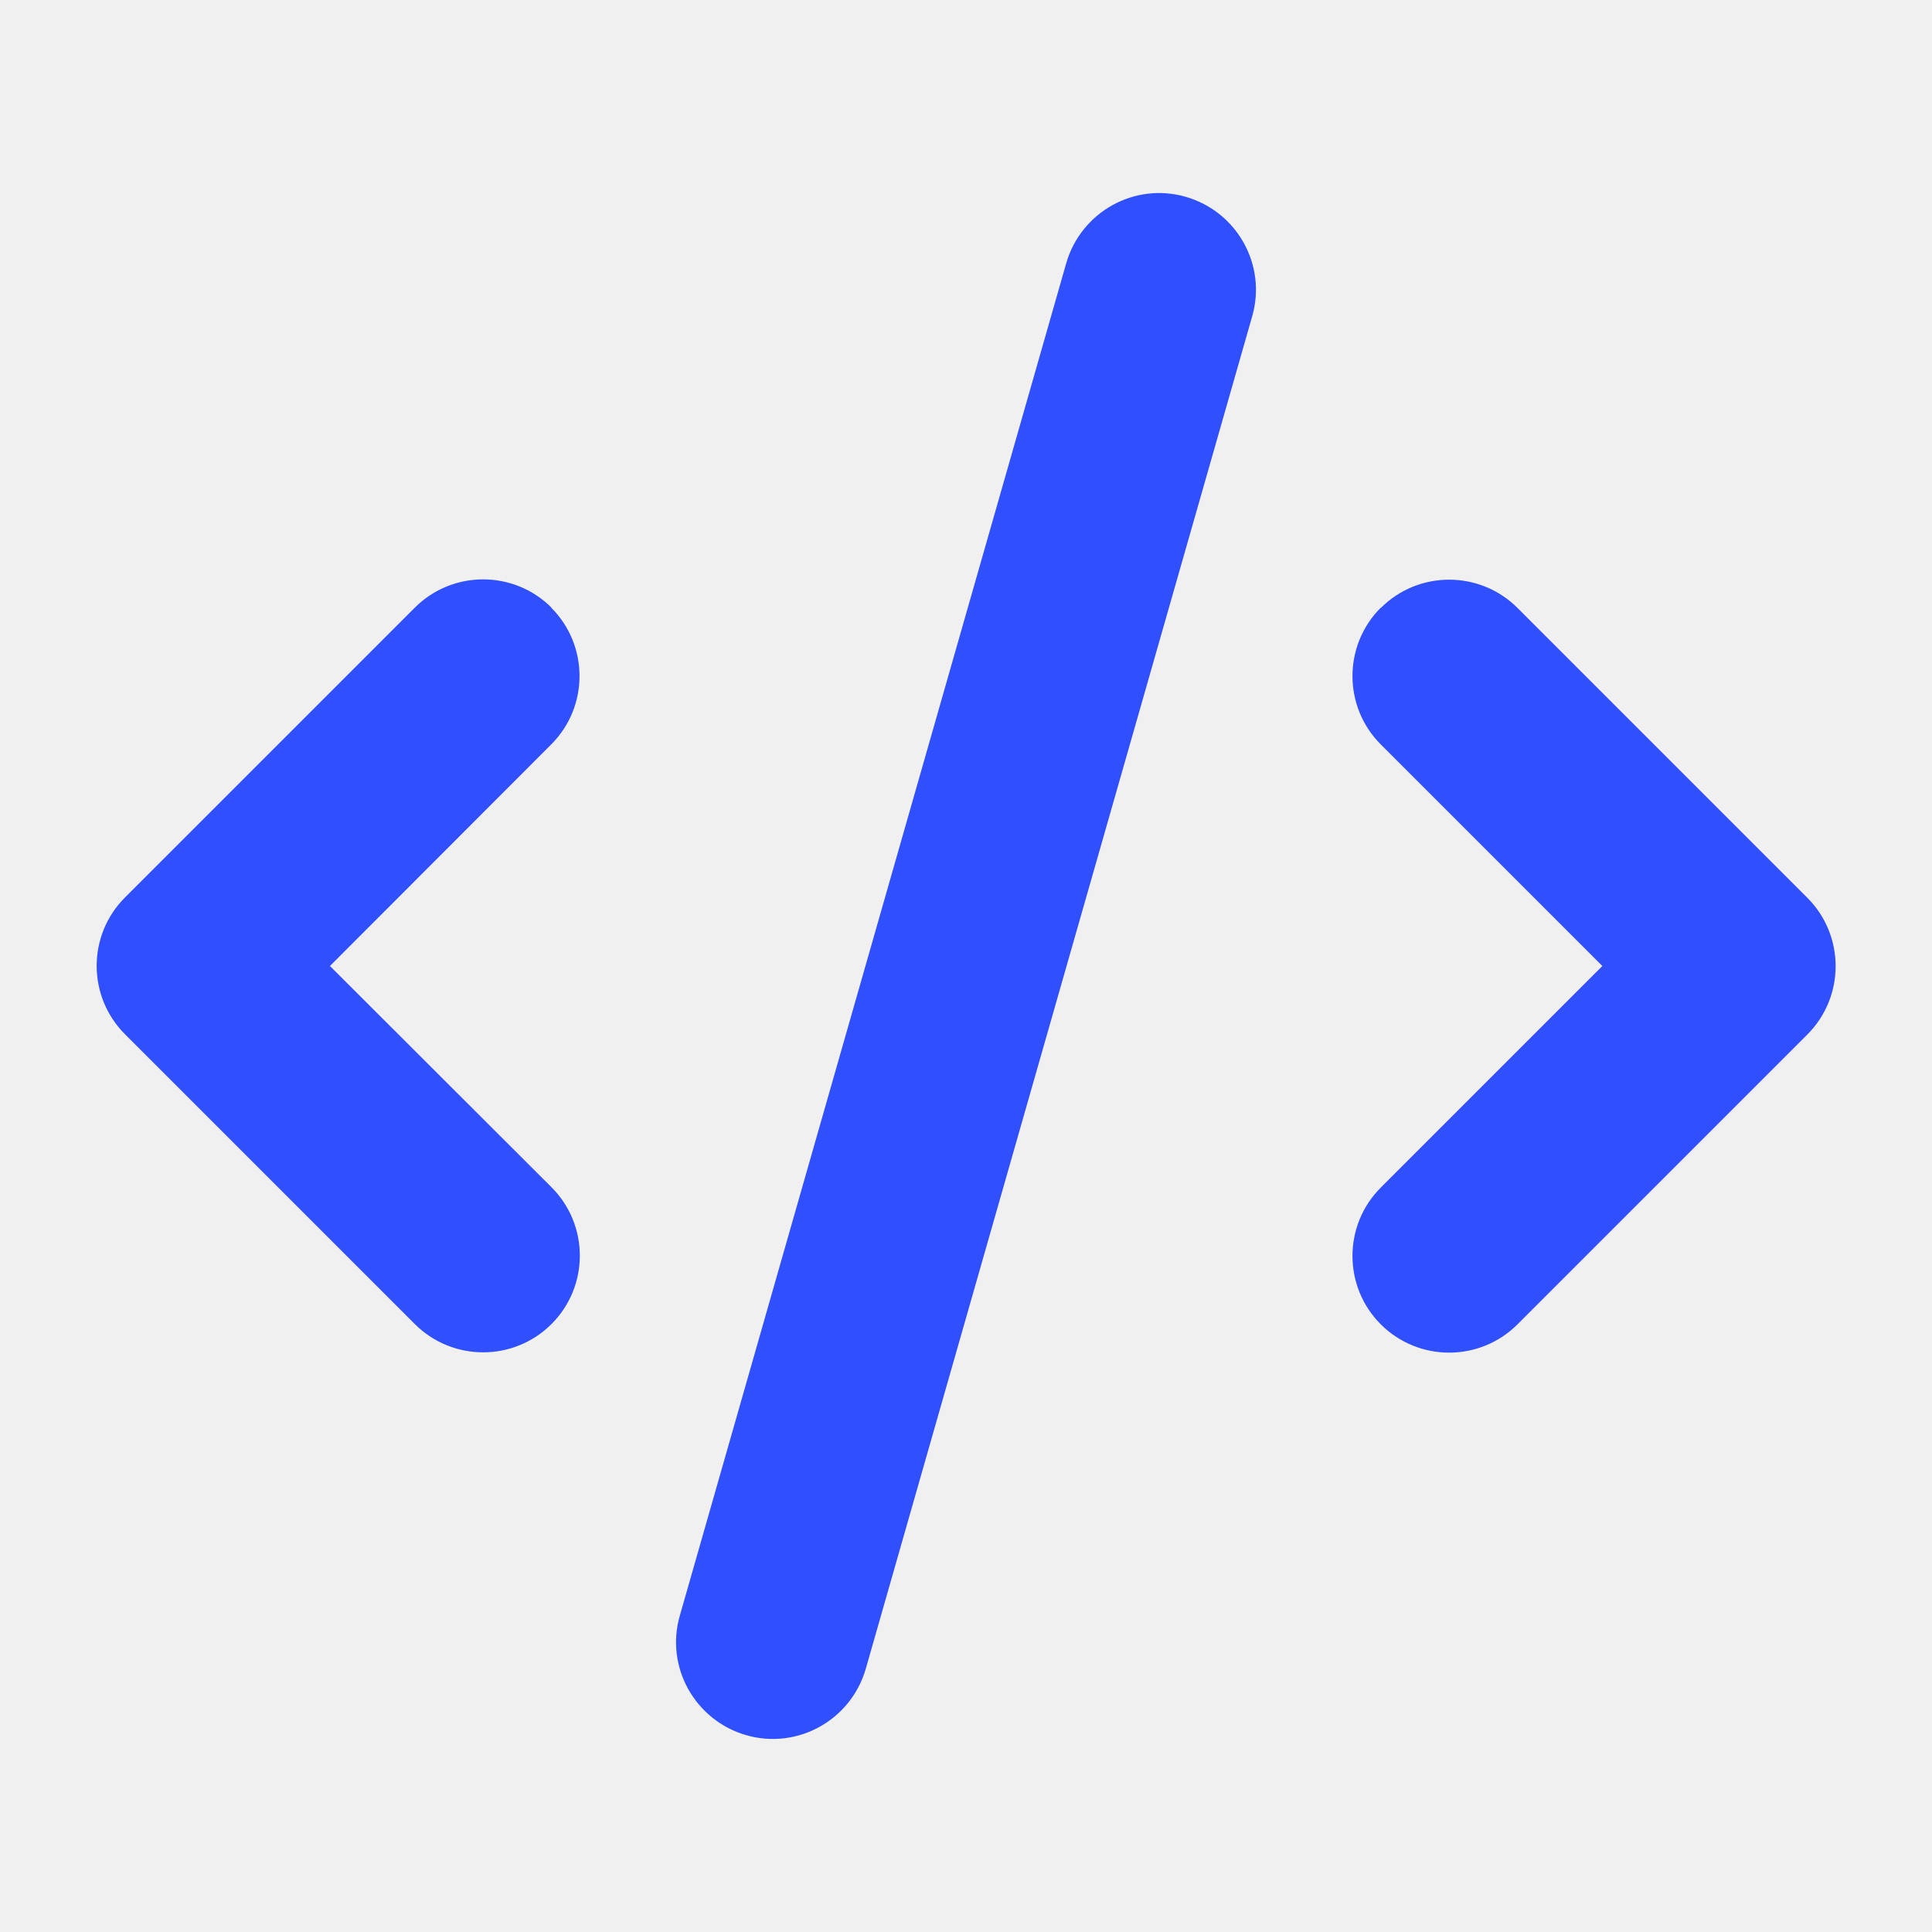
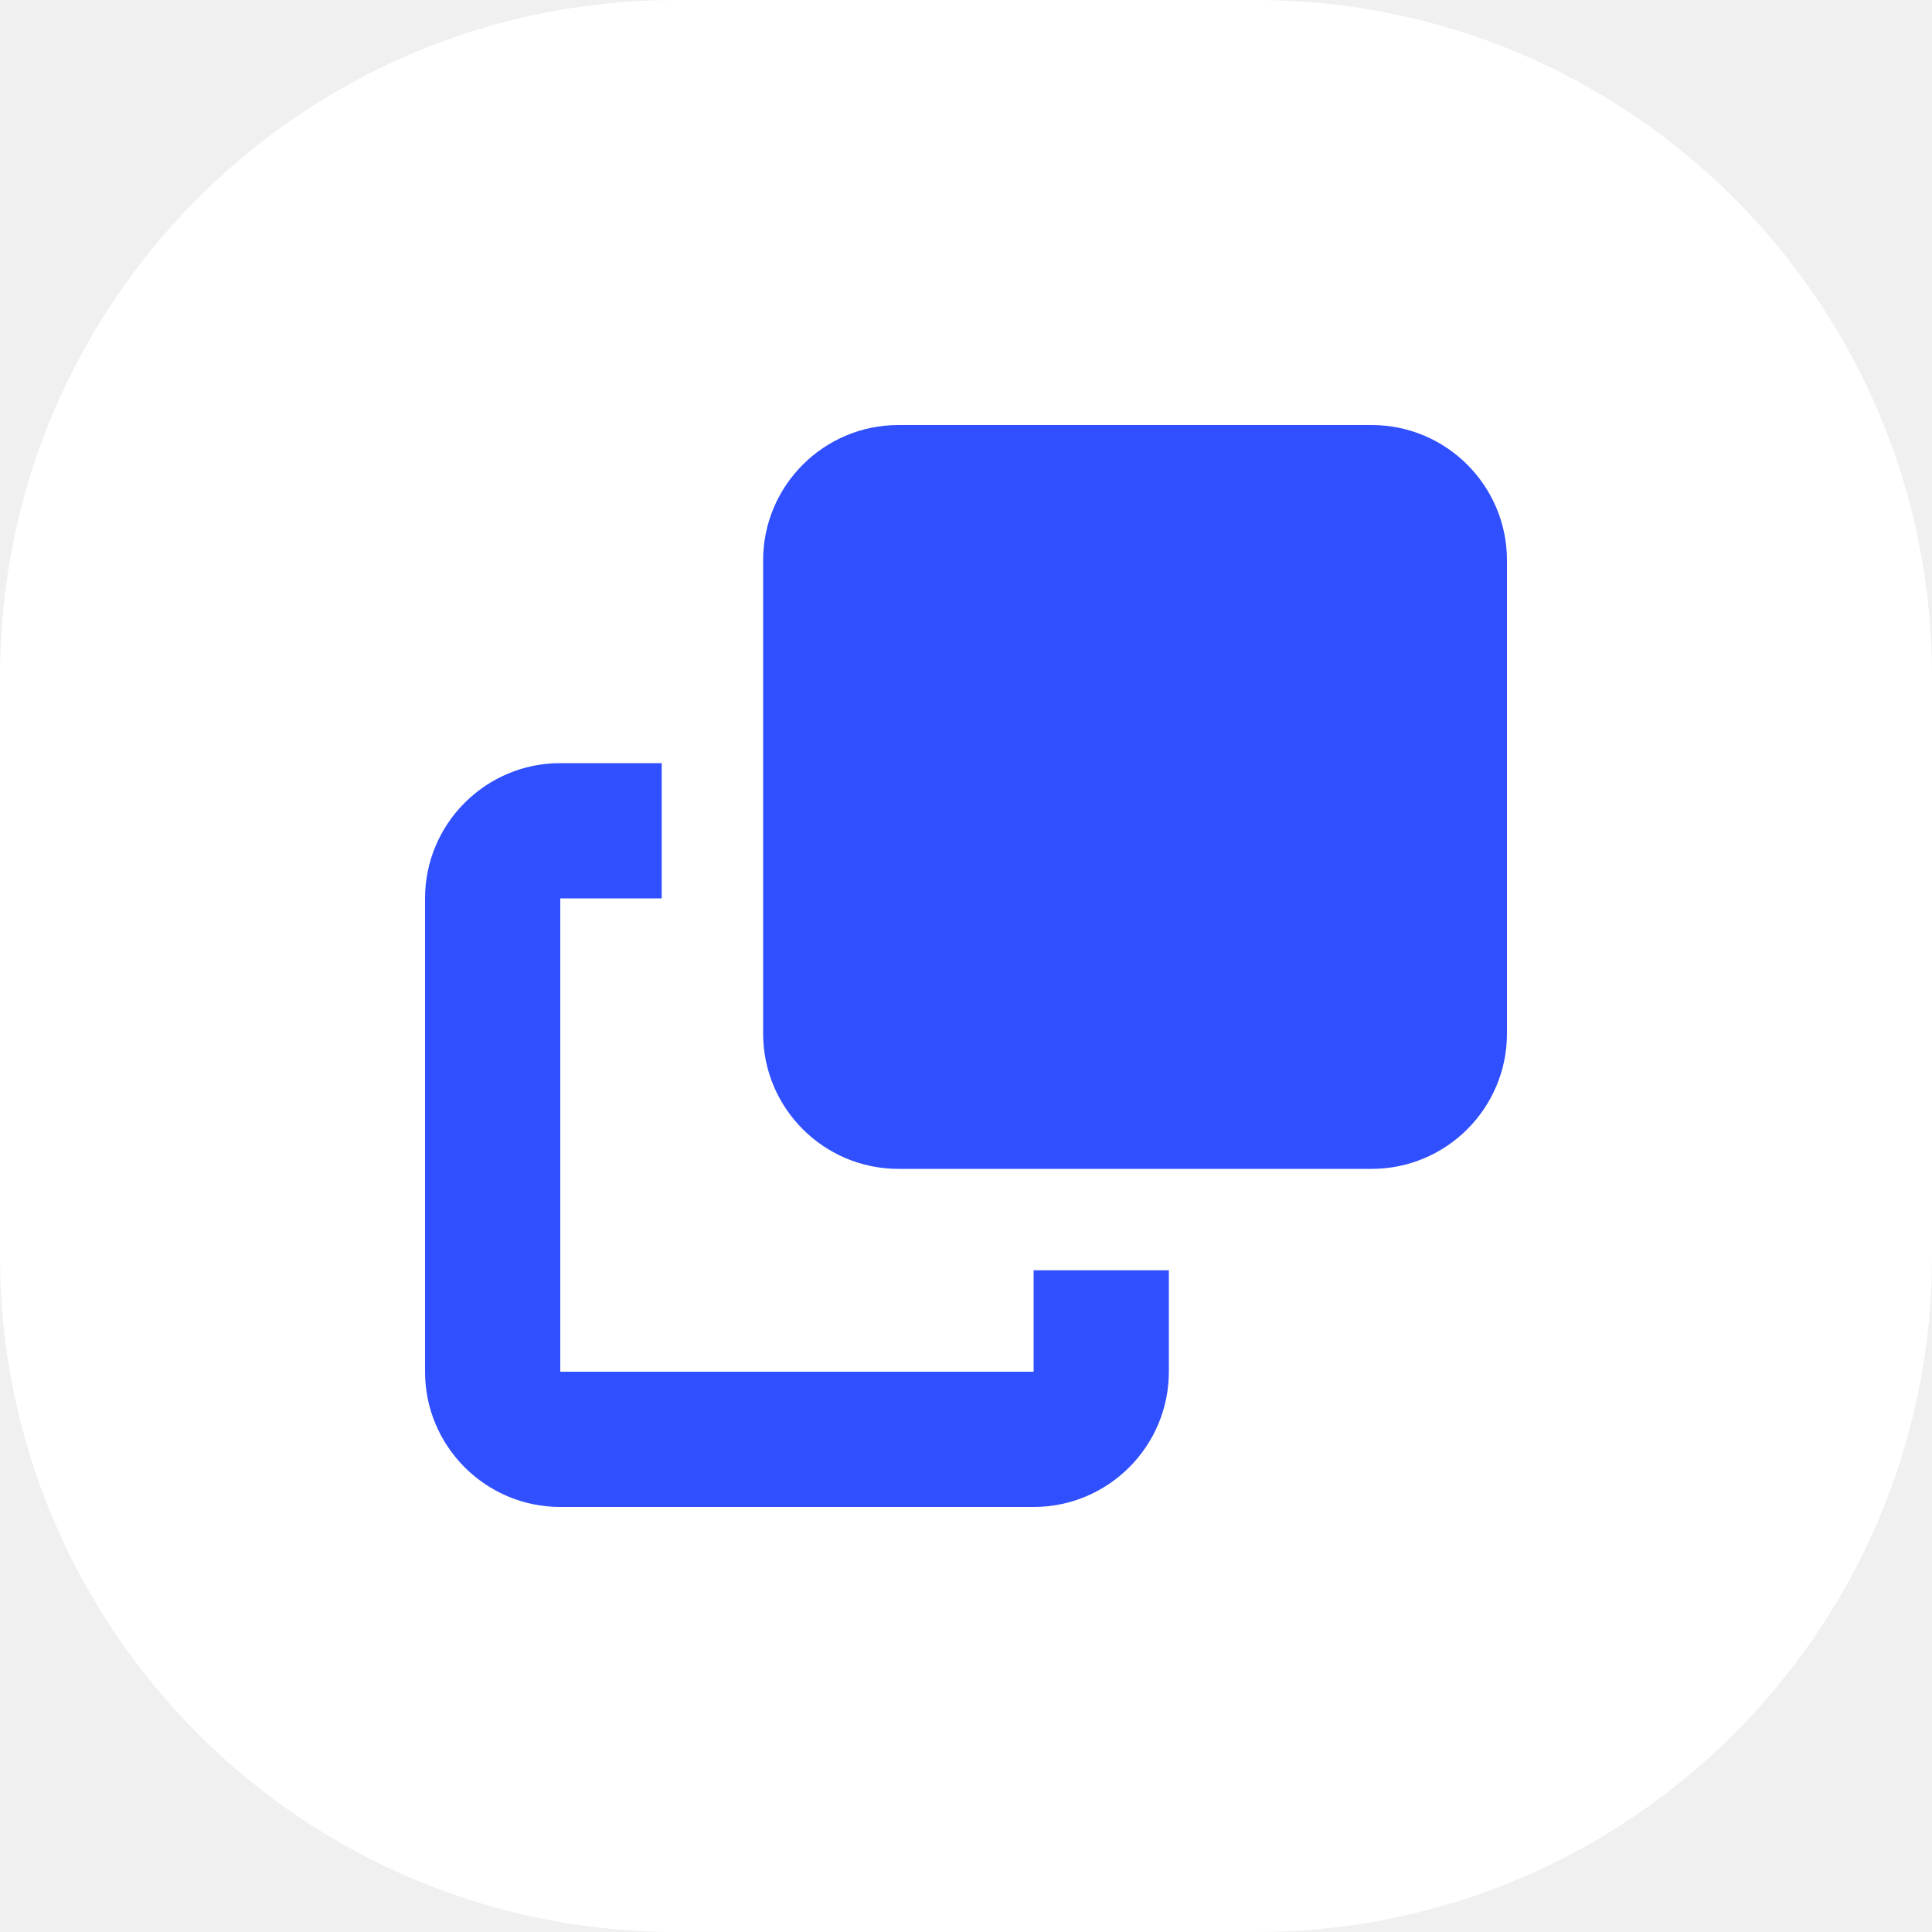
<svg xmlns="http://www.w3.org/2000/svg" version="1.1" width="1000" height="1000">
-   <style>
-     #light-icon {
-       display: inline;
-     }
-     #dark-icon {
-       display: none;
-     }
- 
-     @media (prefers-color-scheme: dark) {
-       #light-icon {
-         display: none;
-       }
-       #dark-icon {
-         display: inline;
-       }
-     }
-   </style>
-   <g id="light-icon">
-     <svg version="1.1" width="1000" height="1000">
-       <g>
-         <g transform="matrix(31.25,0,0,31.25,0,0)">
-           <svg version="1.1" width="32" height="32">
-             <svg height="32" width="32" viewBox="0 0 640 640">
-               <path fill="#304ffe" d="M392.8 65.2C375.8 60.3 358.1 70.2 353.2 87.2L225.2 535.2C220.3 552.2 230.2 569.9 247.2 574.8C264.2 579.7 281.9 569.8 286.8 552.8L414.8 104.8C419.7 87.8 409.8 70.1 392.8 65.2zM457.4 201.3C444.9 213.8 444.9 234.1 457.4 246.6L530.8 320L457.4 393.4C444.9 405.9 444.9 426.2 457.4 438.7C469.9 451.2 490.2 451.2 502.7 438.7L598.7 342.7C611.2 330.2 611.2 309.9 598.7 297.4L502.7 201.4C490.2 188.9 469.9 188.9 457.4 201.4zM182.7 201.3C170.2 188.8 149.9 188.8 137.4 201.3L41.4 297.3C28.9 309.8 28.9 330.1 41.4 342.6L137.4 438.6C149.9 451.1 170.2 451.1 182.7 438.6C195.2 426.1 195.2 405.8 182.7 393.3L109.3 320L182.6 246.6C195.1 234.1 195.1 213.8 182.6 201.3z" />
-             </svg>
-           </svg>
-         </g>
-       </g>
-     </svg>
+   <g clip-path="url(#SvgjsClipPath1009)">
+     <rect width="1000" height="1000" fill="#ffffff" />
+     <g transform="matrix(21.875,0,0,21.875,150,150)">
+       <svg height="32" width="32" viewBox="0 0 640 640">
+         <path fill="#304ffe" d="M352 512L128 512L128 288L176 288L176 224L128 224C92.7 224 64 252.7 64 288L64 512C64 547.3 92.7 576 128 576L352 576C387.3 576 416 547.3 416 512L416 464L352 464L352 512zM288 416L512 416C547.3 416 576 387.3 576 352L576 128C576 92.7 547.3 64 512 64L288 64C252.7 64 224 92.7 224 128L224 352C224 387.3 252.7 416 288 416z" />
+       </svg>
+     </g>
  </g>
-   <g id="dark-icon">
-     <svg version="1.1" width="1000" height="1000">
-       <g clip-path="url(#SvgjsClipPath1001)">
-         <rect width="1000" height="1000" fill="#ffffff" />
-         <g transform="matrix(21.875,0,0,21.875,150,150)">
-           <svg version="1.1" width="32" height="32">
-             <svg height="32" width="32" viewBox="0 0 640 640">
-               <path fill="#304ffe" d="M392.8 65.2C375.8 60.3 358.1 70.2 353.2 87.2L225.2 535.2C220.3 552.2 230.2 569.9 247.2 574.8C264.2 579.7 281.9 569.8 286.8 552.8L414.8 104.8C419.7 87.8 409.8 70.1 392.8 65.2zM457.4 201.3C444.9 213.8 444.9 234.1 457.4 246.6L530.8 320L457.4 393.4C444.9 405.9 444.9 426.2 457.4 438.7C469.9 451.2 490.2 451.2 502.7 438.7L598.7 342.7C611.2 330.2 611.2 309.9 598.7 297.4L502.7 201.4C490.2 188.9 469.9 188.9 457.4 201.4zM182.7 201.3C170.2 188.8 149.9 188.8 137.4 201.3L41.4 297.3C28.9 309.8 28.9 330.1 41.4 342.6L137.4 438.6C149.9 451.1 170.2 451.1 182.7 438.6C195.2 426.1 195.2 405.8 182.7 393.3L109.3 320L182.6 246.6C195.1 234.1 195.1 213.8 182.6 201.3z" />
-             </svg>
-           </svg>
-         </g>
-       </g>
-       <defs>
-         <clipPath id="SvgjsClipPath1001">
-           <rect width="1000" height="1000" x="0" y="0" rx="350" ry="350" />
-         </clipPath>
-       </defs>
-     </svg>
-   </g>
+   <defs>
+     <clipPath id="SvgjsClipPath1009">
+       <rect width="1000" height="1000" x="0" y="0" rx="350" ry="350" />
+     </clipPath>
+   </defs>
</svg>
